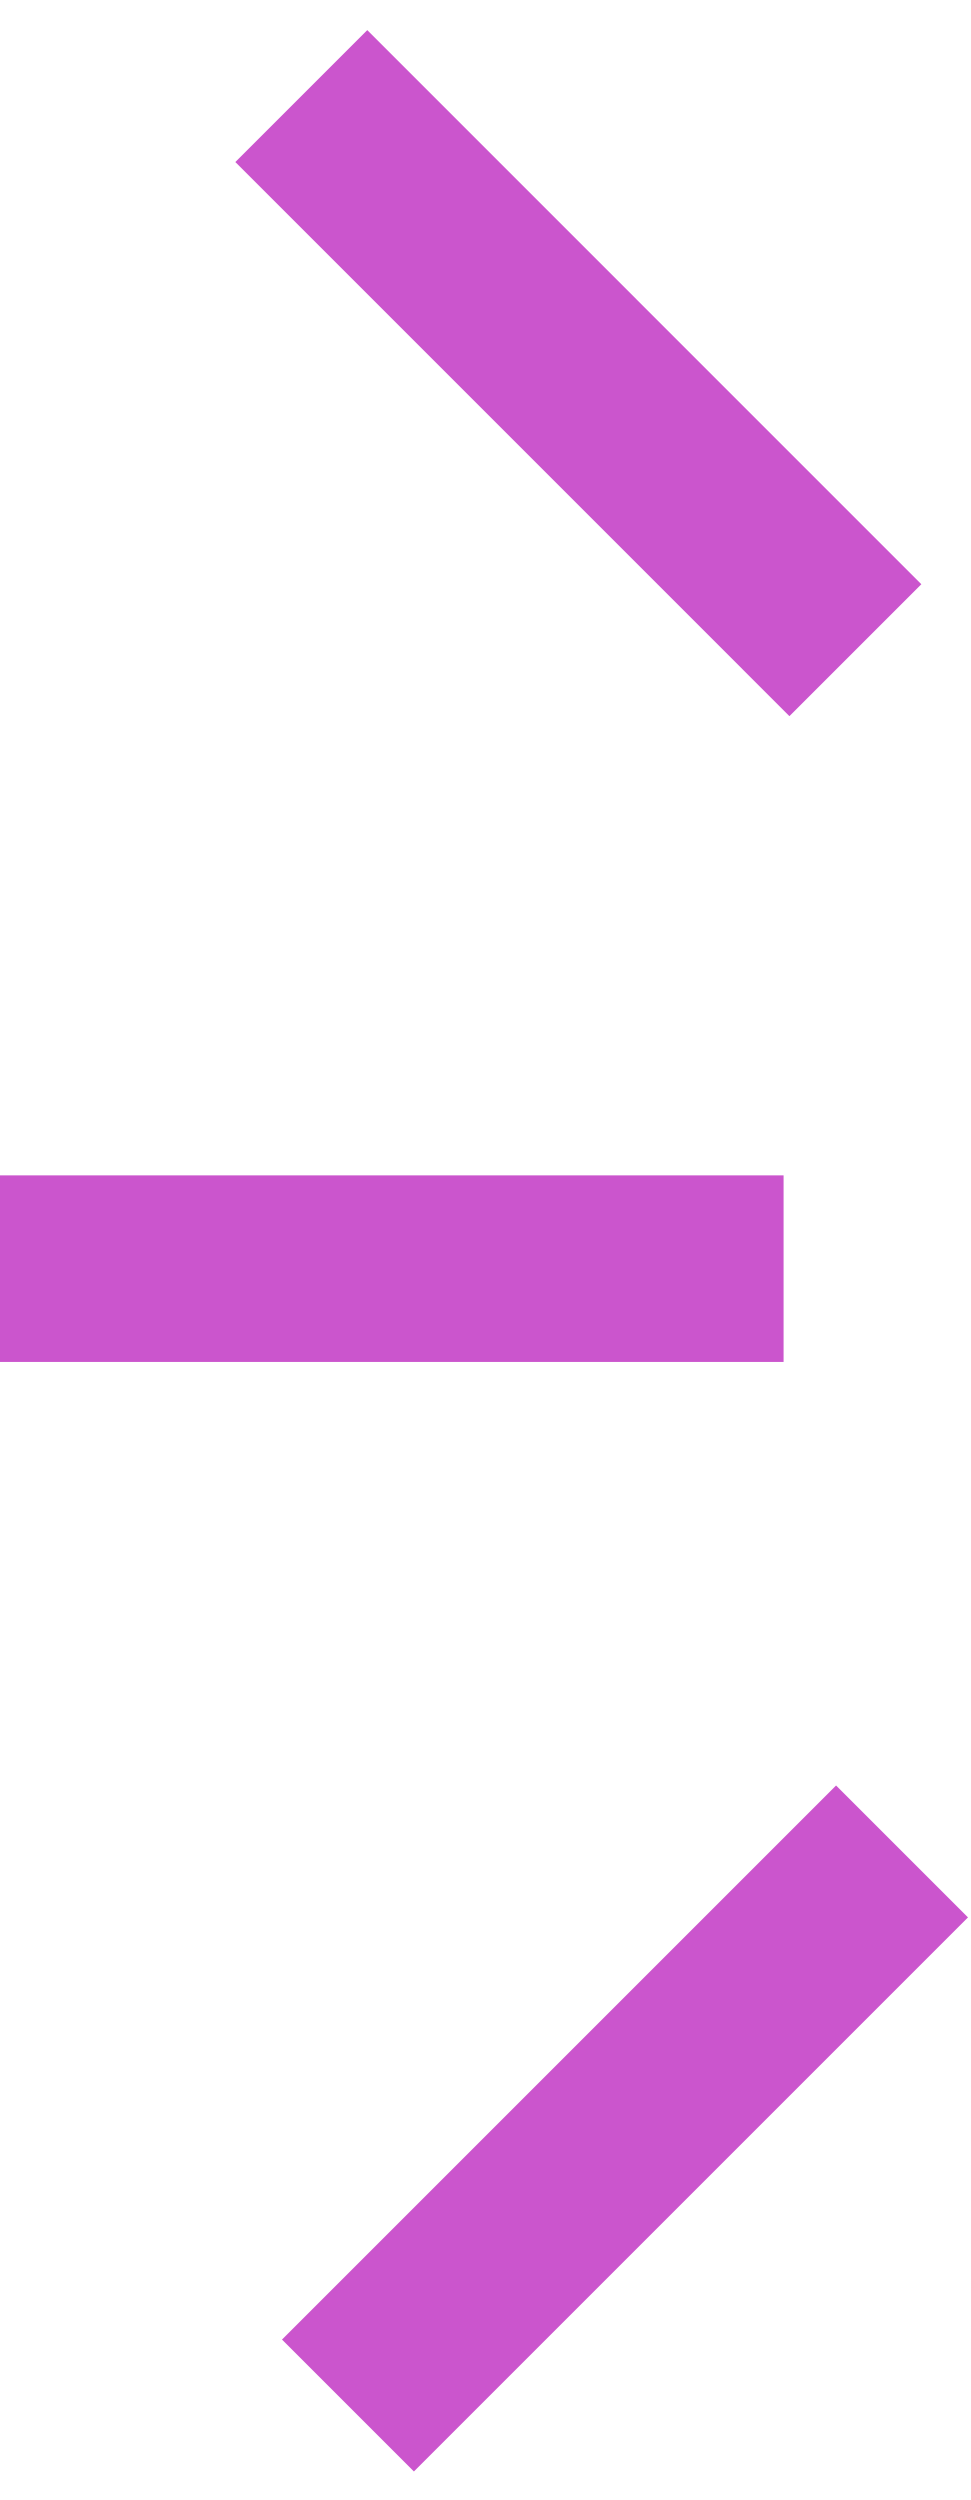
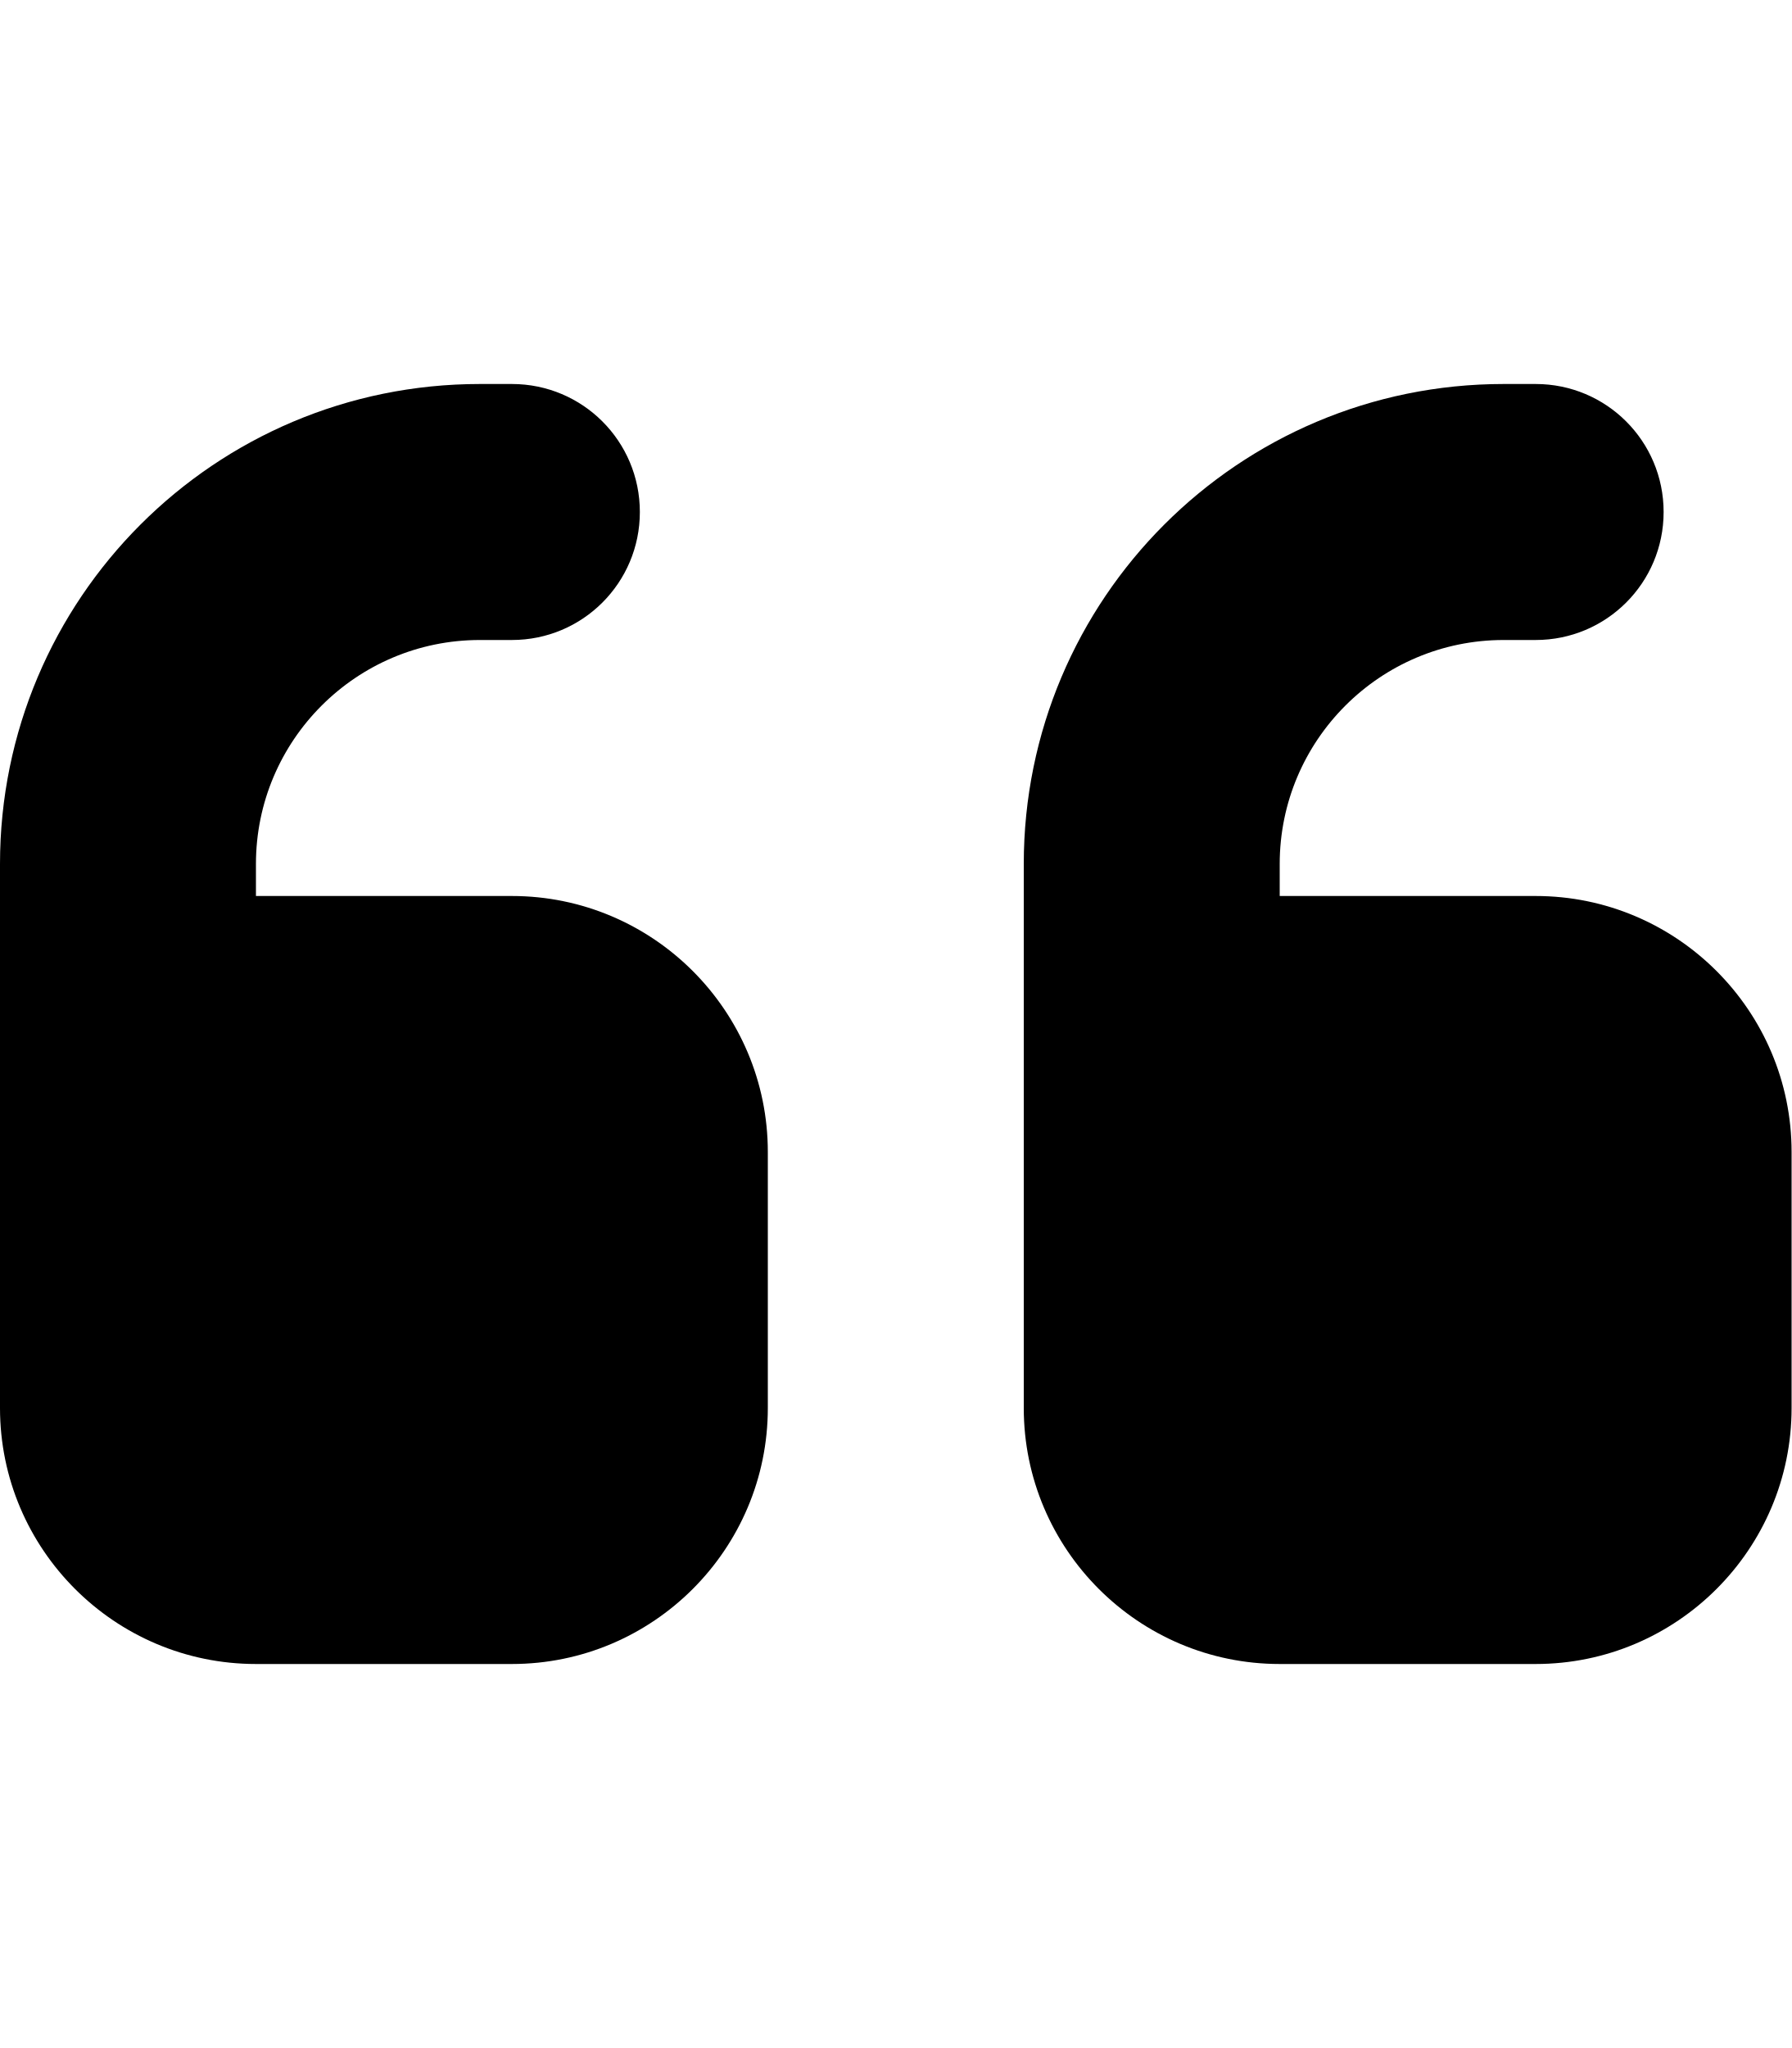
- <svg xmlns="http://www.w3.org/2000/svg" width="26" height="67" viewBox="0 0 26 67" fill="none">
-   <path d="M0 34L21 34" stroke="#CB55CD" stroke-width="5" />
-   <path d="M8.075 2.575L22.924 17.425" stroke="#CB55CD" stroke-width="5" />
-   <path d="M9.325 64.468L24.174 49.619" stroke="#CB55CD" stroke-width="5" />
+ <svg xmlns="http://www.w3.org/2000/svg" height="1em" viewBox="0 0 448 512">
+   <path d="M0 216C0 149.7 53.7 96 120 96h8c17.7 0 32 14.3 32 32s-14.3 32-32 32h-8c-30.9 0-56 25.1-56 56v8h64c35.3 0 64 28.7 64 64v64c0 35.3-28.7 64-64 64H64c-35.3 0-64-28.7-64-64V320 288 216zm256 0c0-66.3 53.7-120 120-120h8c17.7 0 32 14.3 32 32s-14.3 32-32 32h-8c-30.9 0-56 25.1-56 56v8h64c35.3 0 64 28.7 64 64v64c0 35.3-28.7 64-64 64H320c-35.3 0-64-28.7-64-64V320 288 216z" />
</svg>
